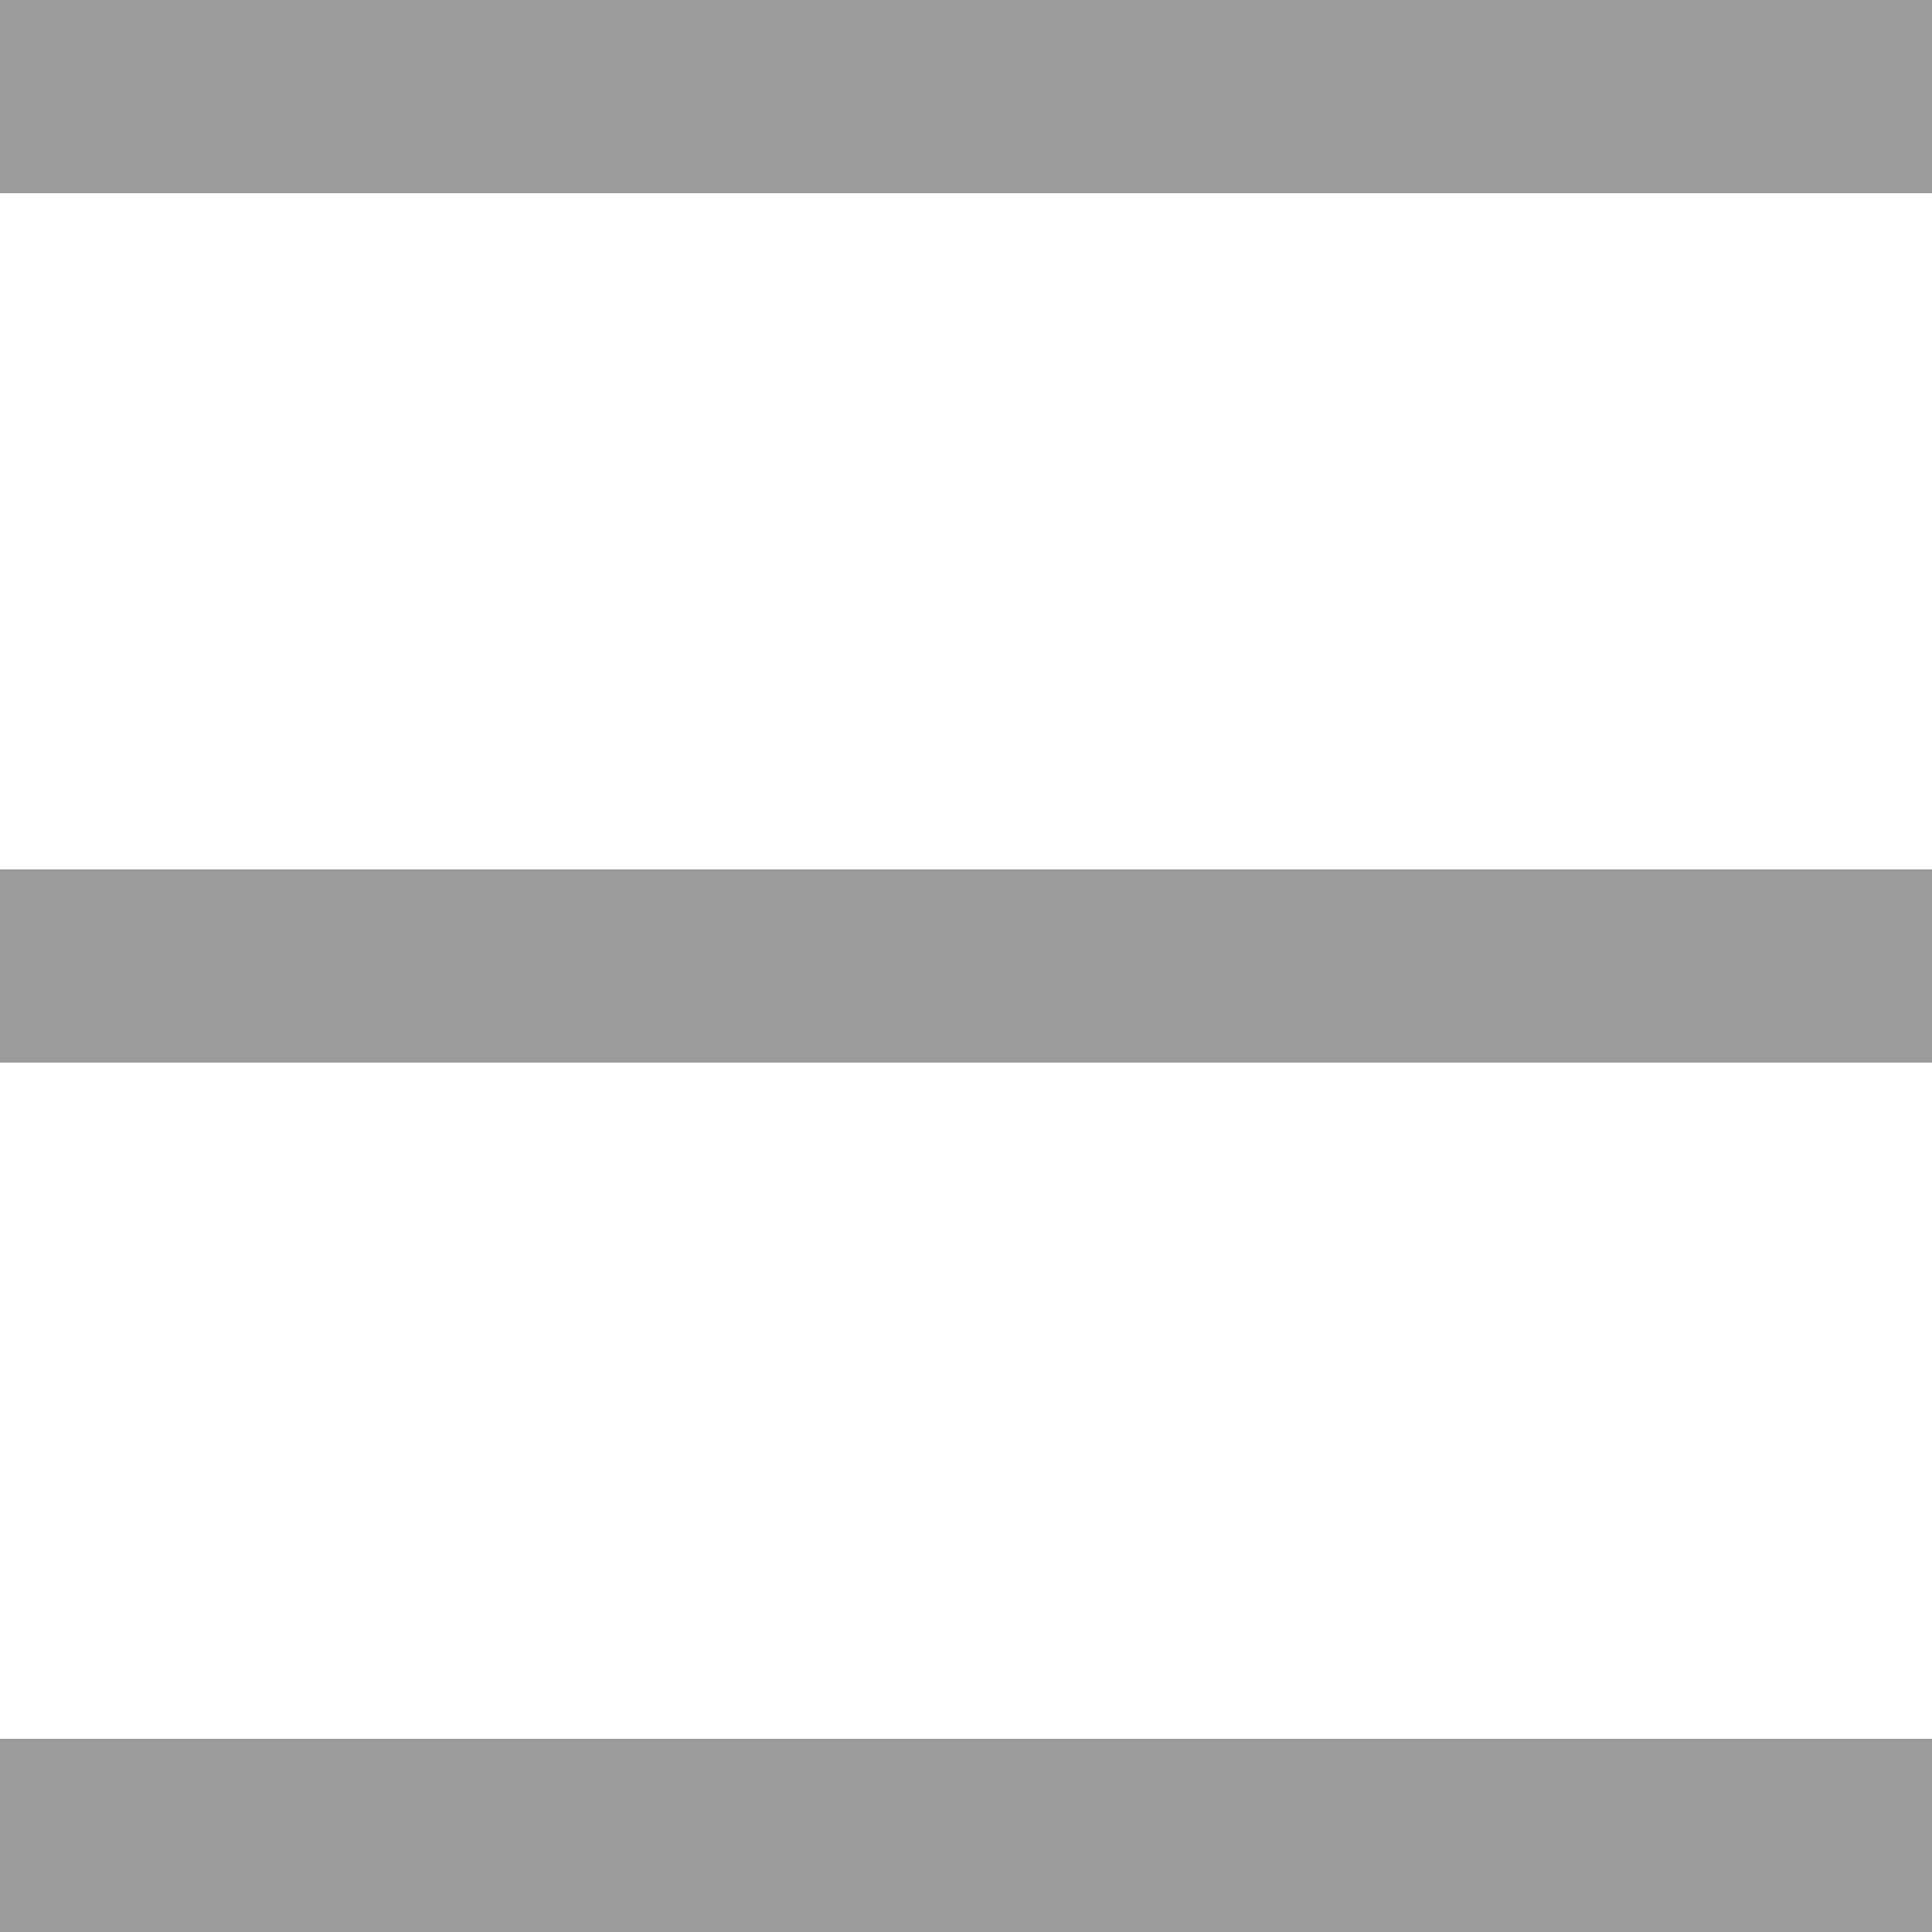
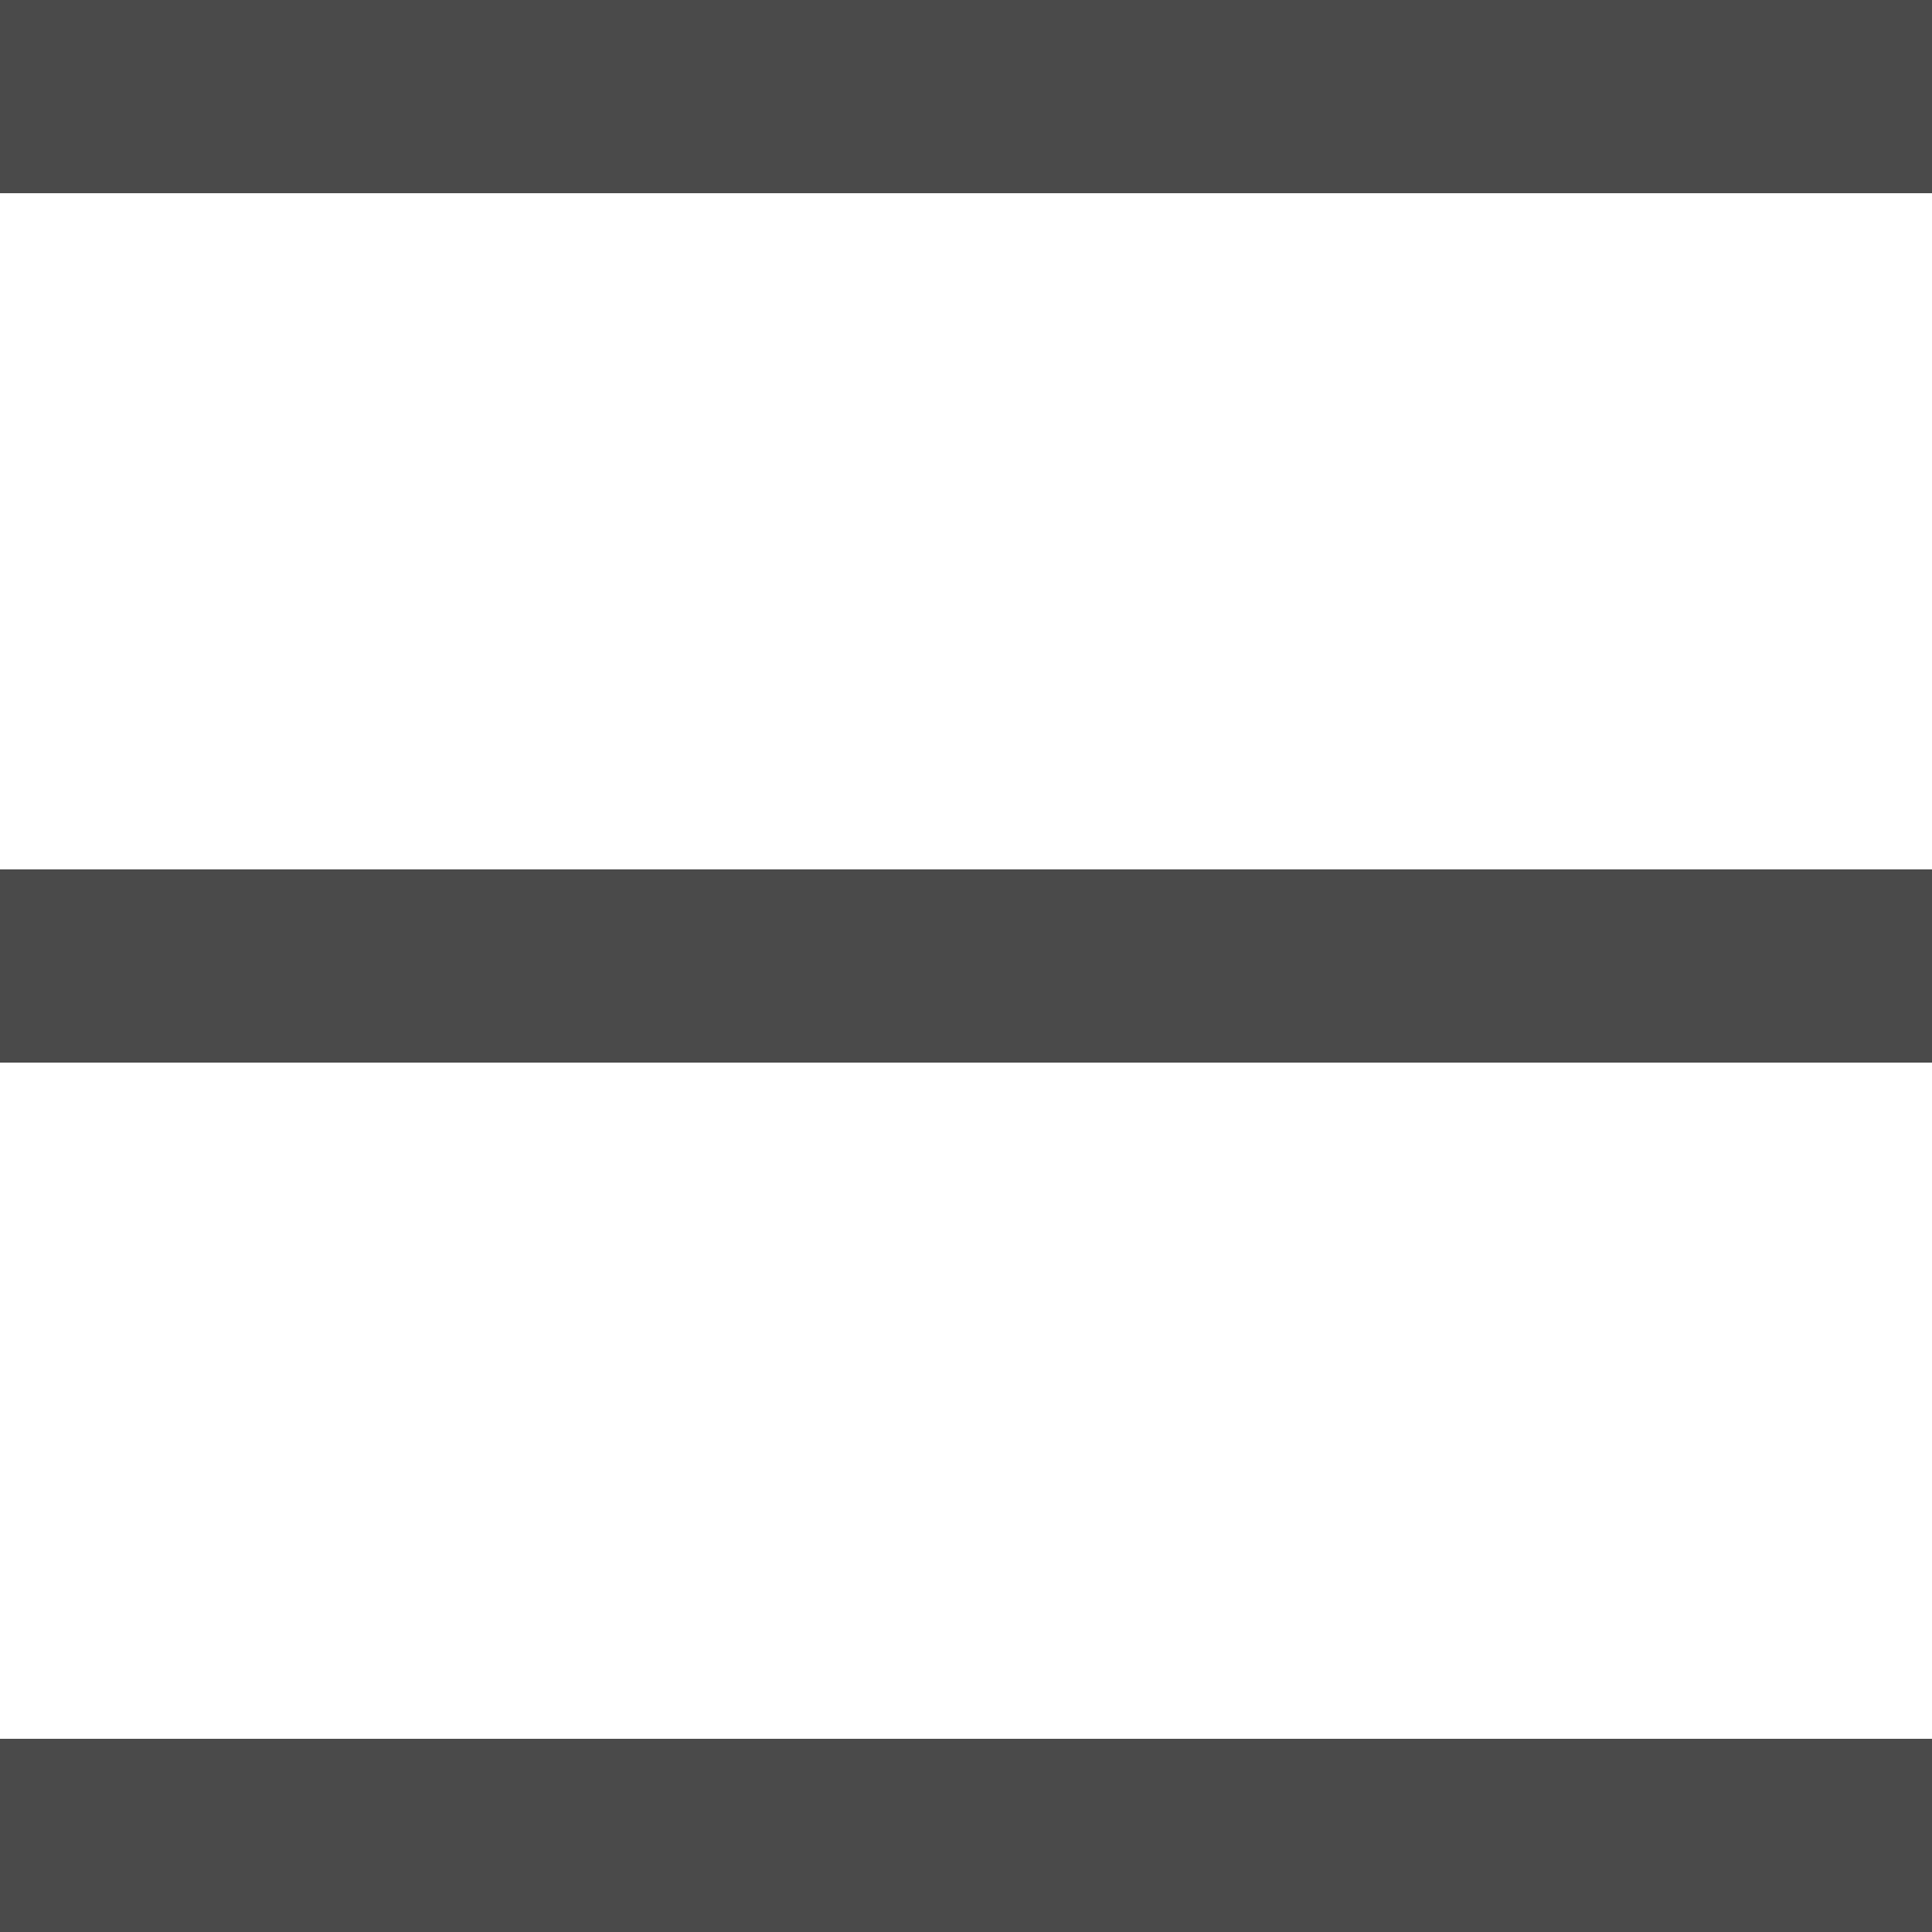
<svg xmlns="http://www.w3.org/2000/svg" width="20px" height="20px" viewBox="0 0 20 20" version="1.1">
  <defs />
-   <g id="Pad" stroke="none" stroke-width="1" fill="none" fill-rule="evenodd">
-     <g id="page_catalog_768" transform="translate(-552, -445)" fill="#9B9B9B">
-       <g id="Group-7" transform="translate(453, 445)">
-         <g id="Group-3" transform="translate(99, 0)">
-           <polygon id="Rectangle-170-Copy-12" points="0 18 20 18 20 20 0 20" />
-           <polygon id="Rectangle-170-Copy-13" points="0 9 20 9 20 11 0 11" />
-           <polygon id="Rectangle-170-Copy-14" points="0 3.33066907e-16 20 0 20 2 0 2" />
-         </g>
+   <g id="PC" stroke="none" stroke-width="1" fill="none" fill-rule="evenodd">
+     <g id="page_catalog_list_nopic_1024_01" transform="translate(-963, -446)" fill="#4A4A4A">
+       <g id="Group-3" transform="translate(963, 446)">
+         <polygon id="Rectangle-170-Copy-12" points="0 18 20 18 20 20 0 20" />
+         <polygon id="Rectangle-170-Copy-13" points="0 9 20 9 20 11 0 11" />
+         <polygon id="Rectangle-170-Copy-14" points="0 3.33066907e-16 20 0 20 2 0 2" />
      </g>
    </g>
  </g>
</svg>
